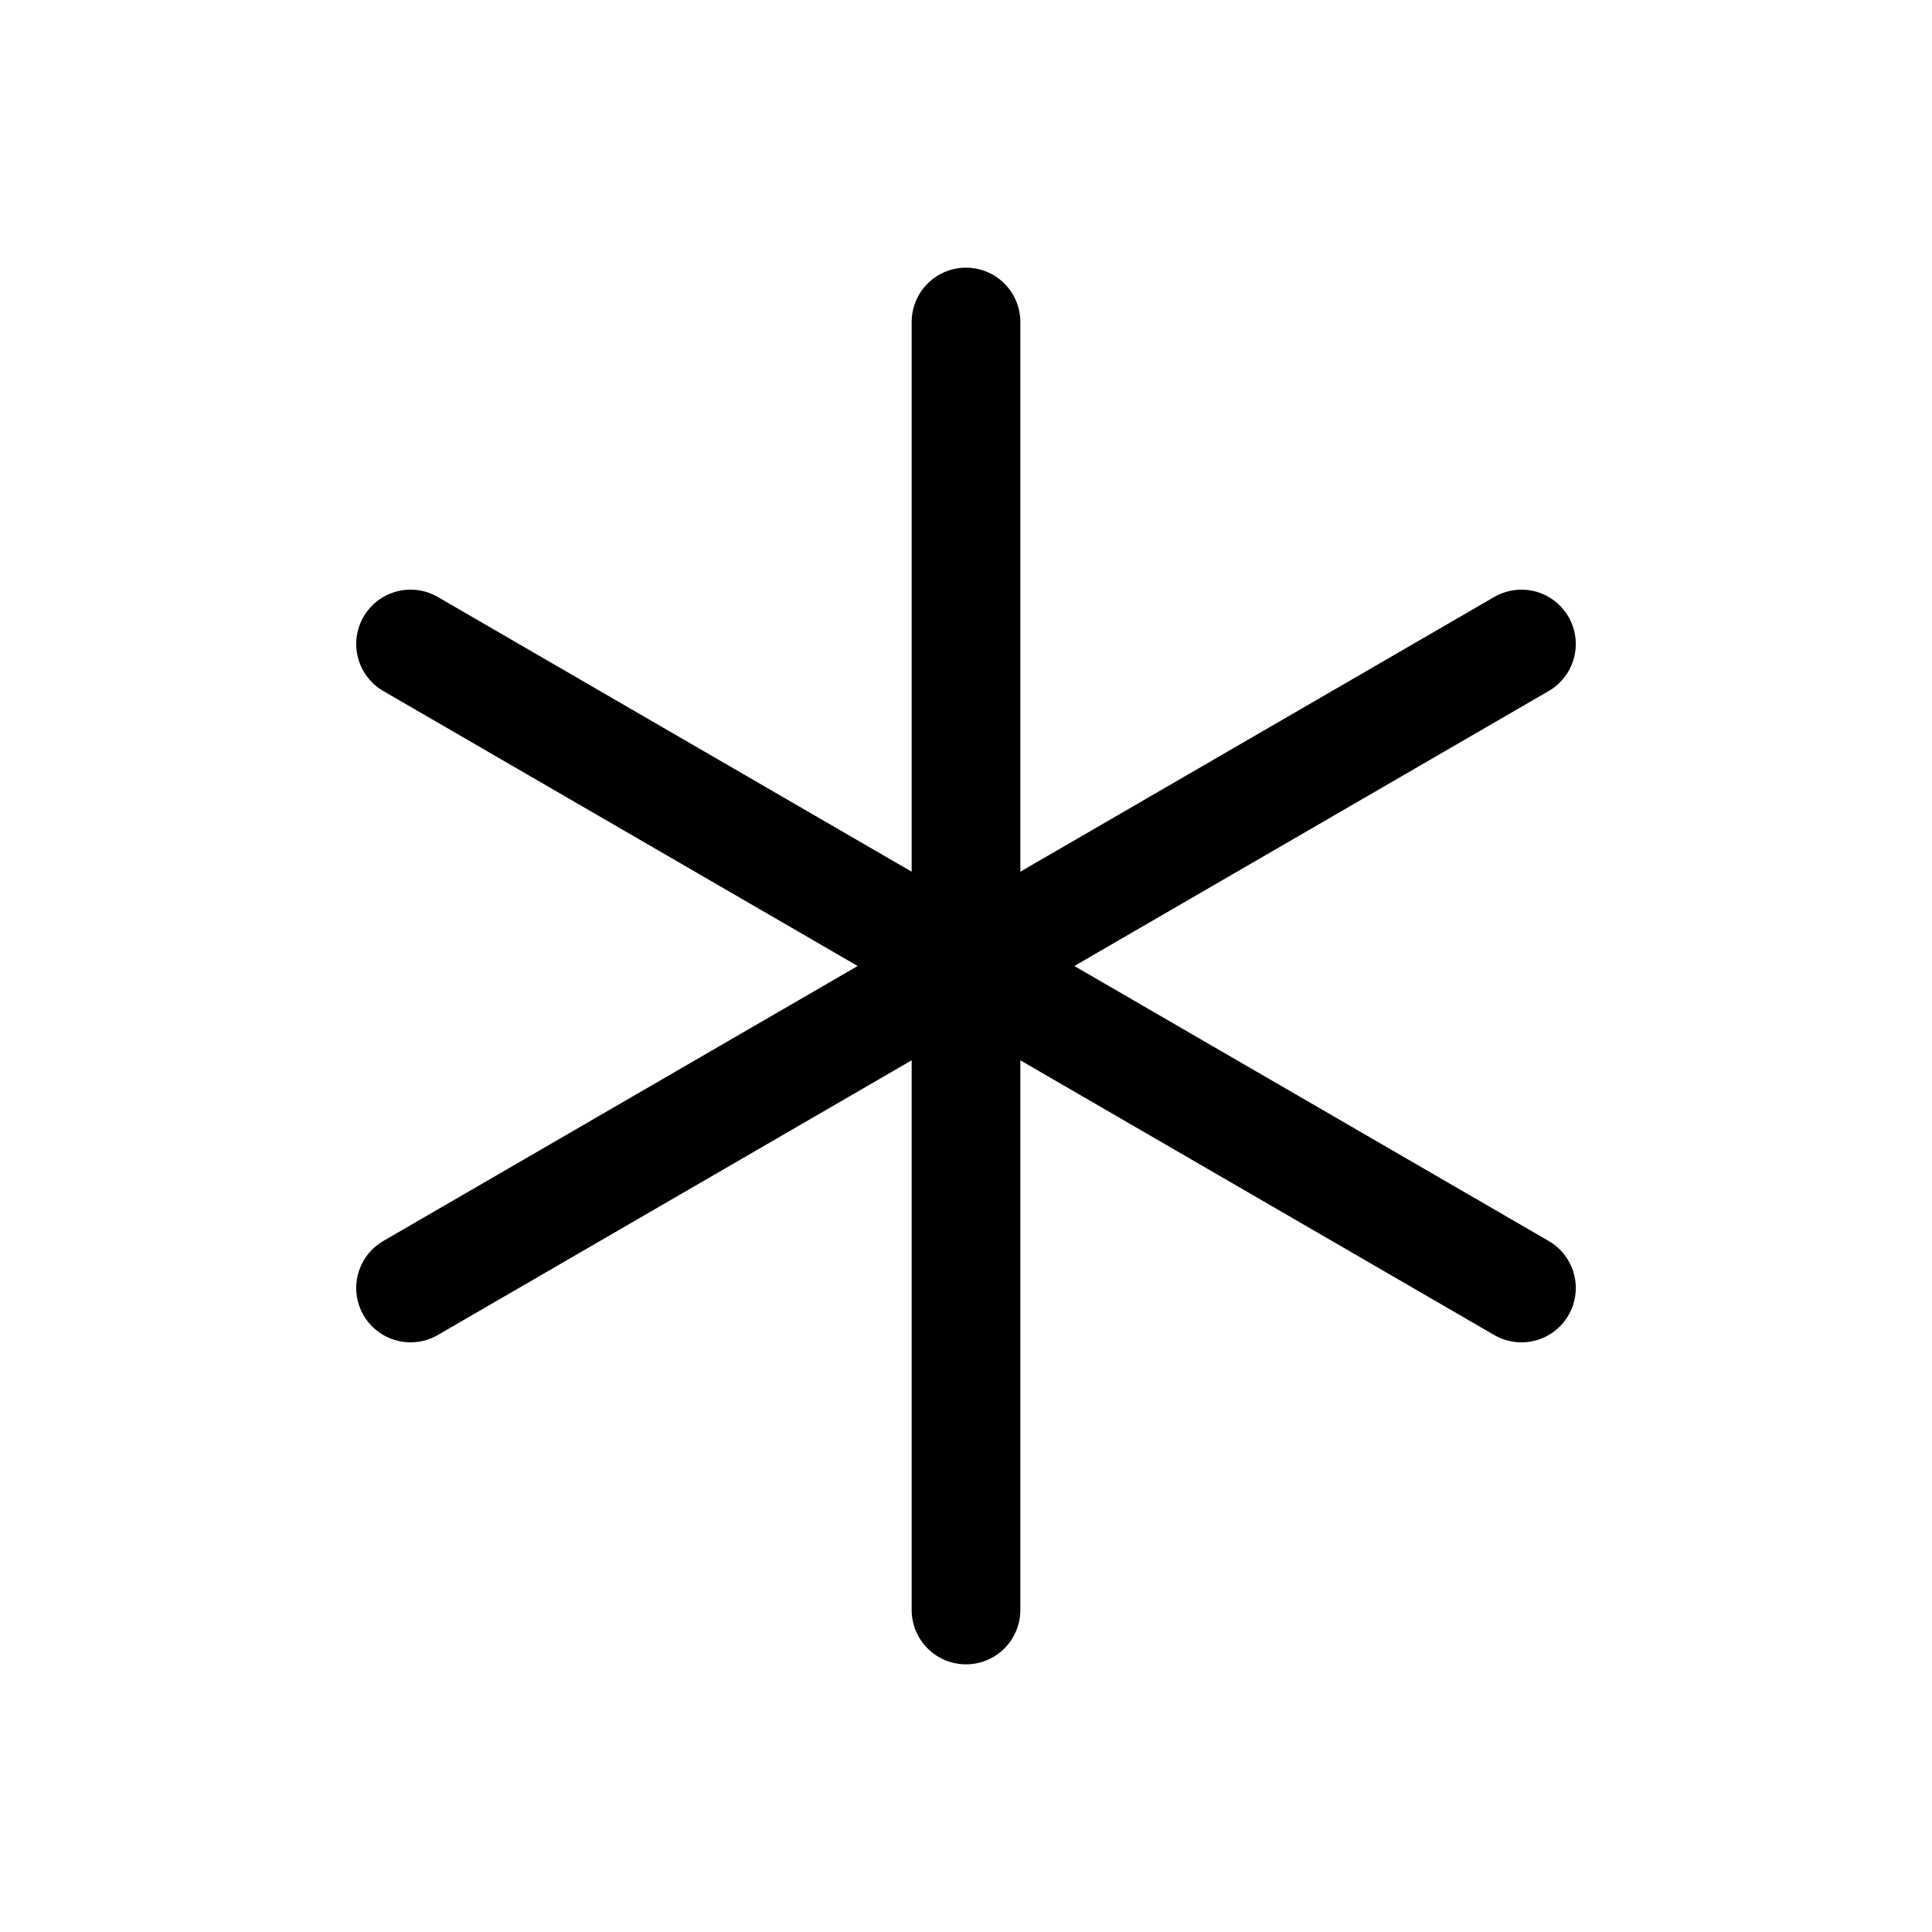
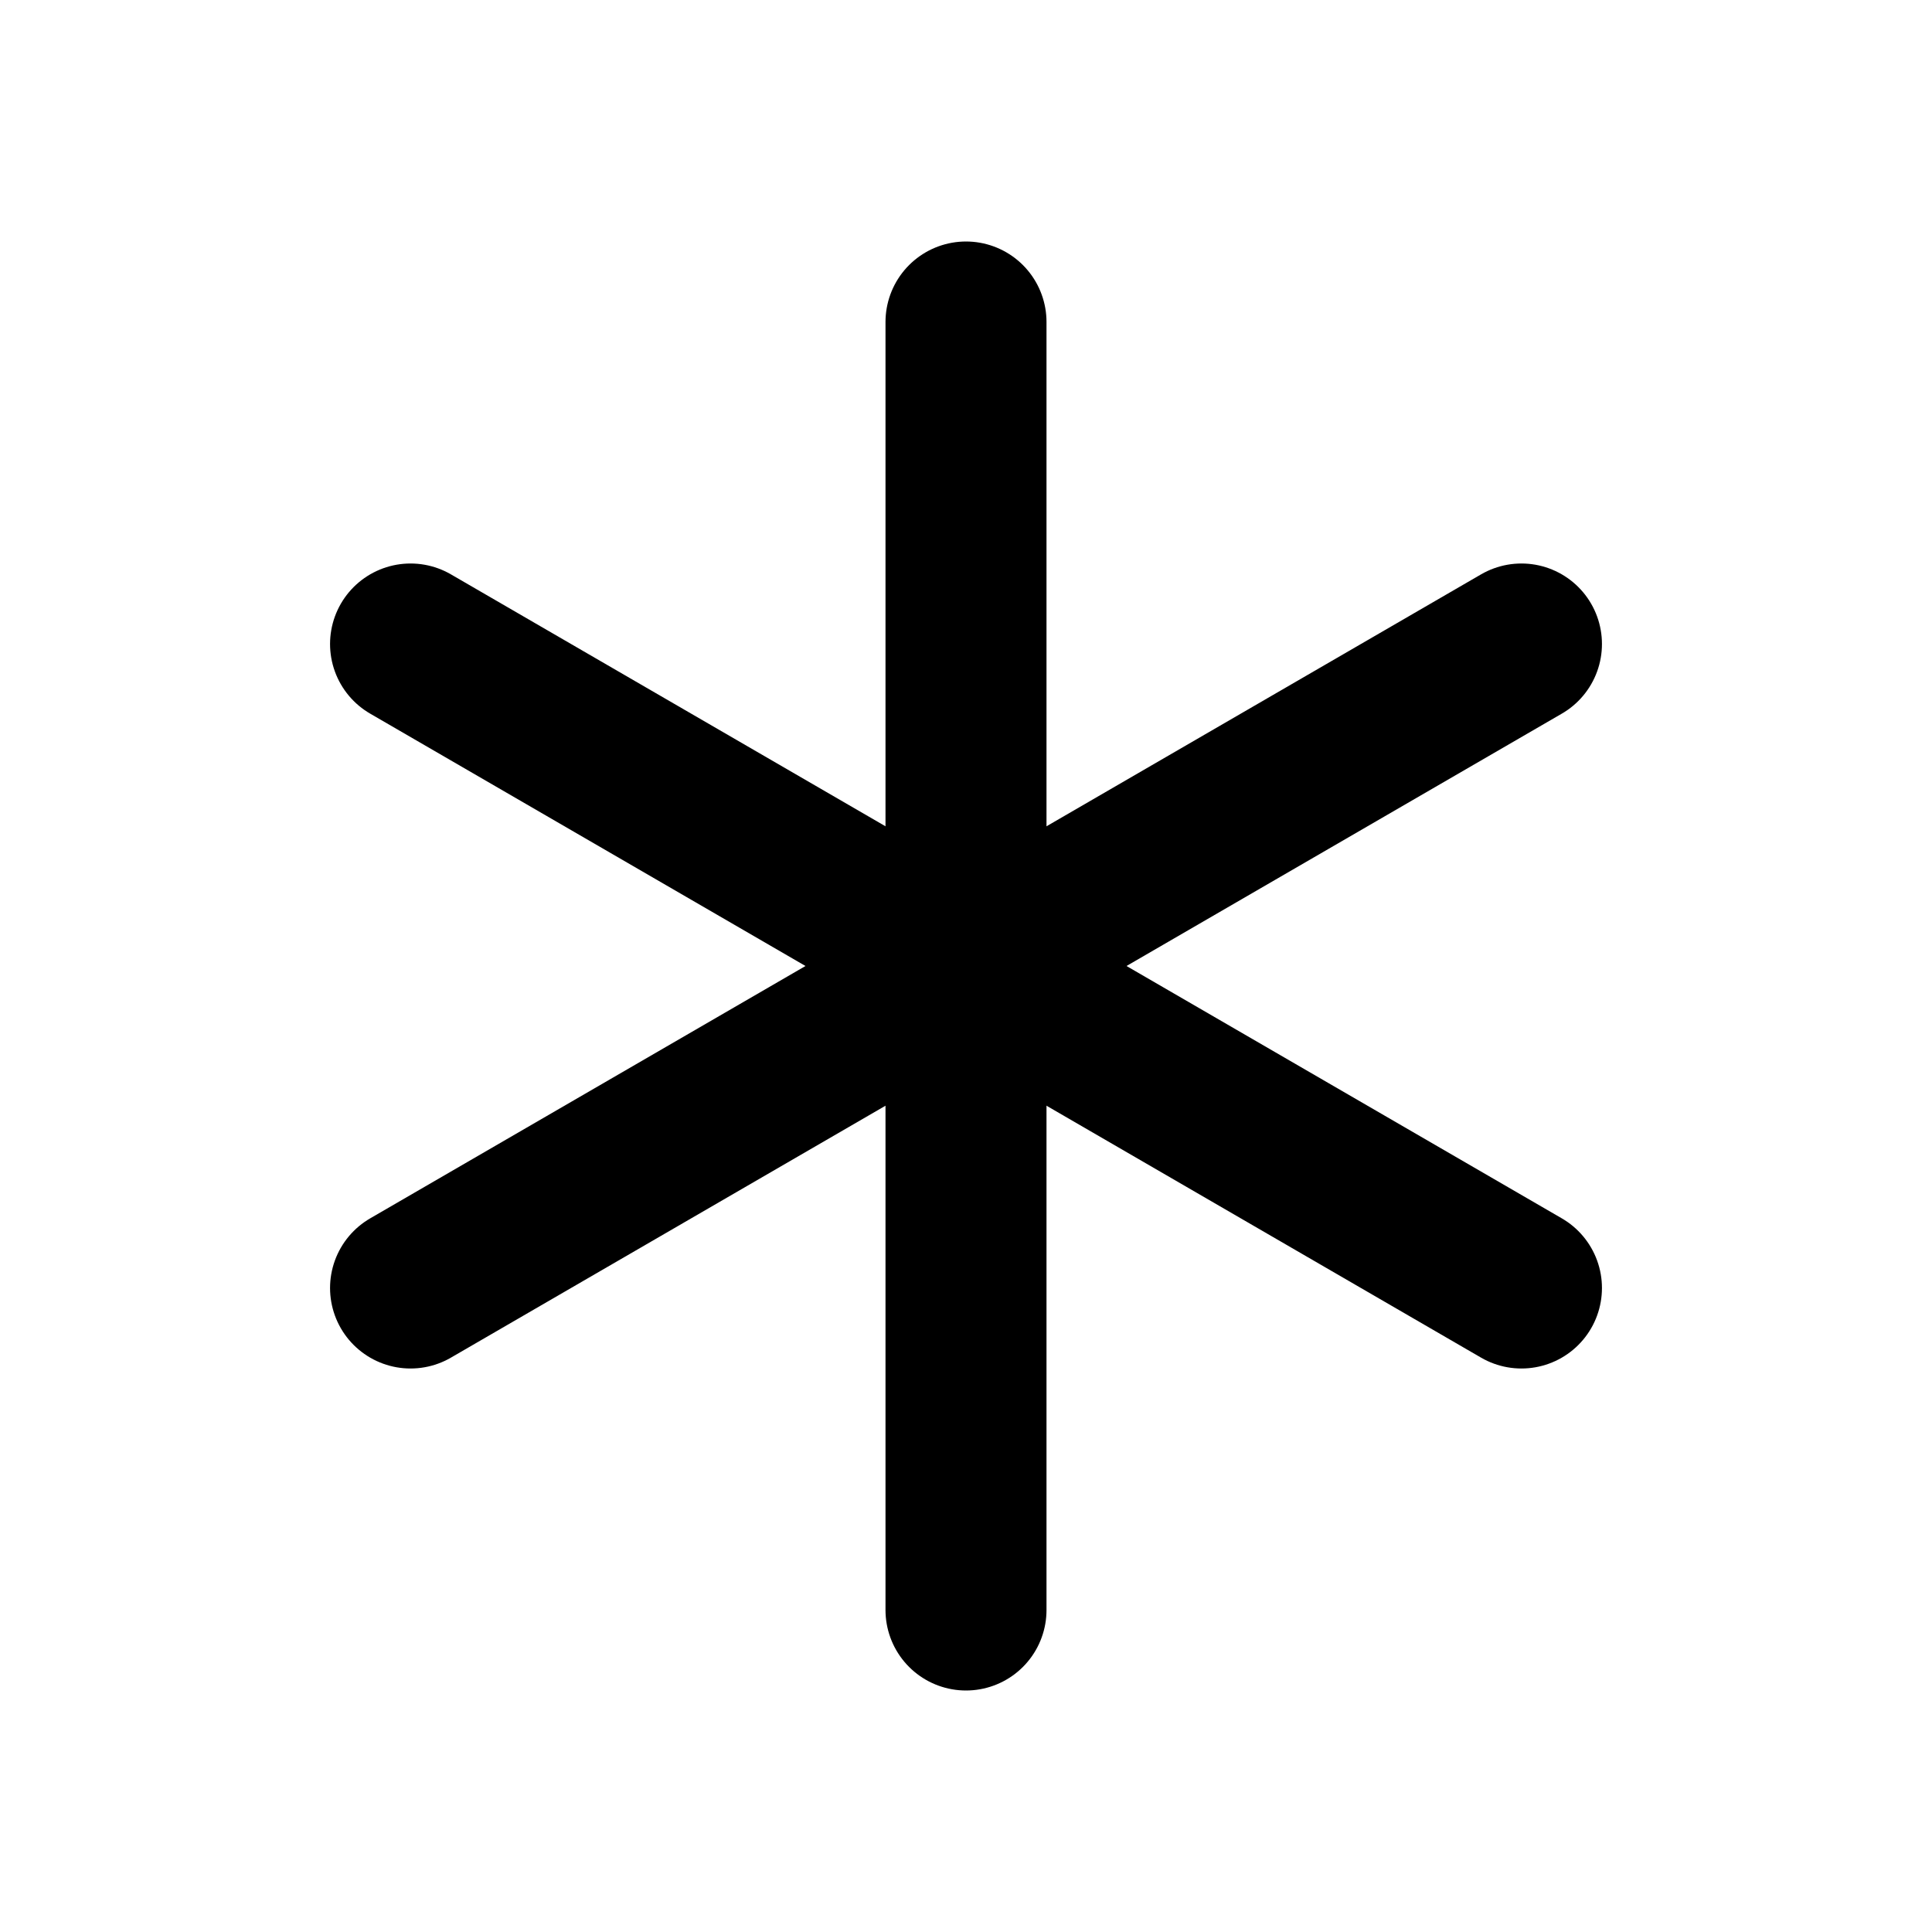
- <svg xmlns="http://www.w3.org/2000/svg" viewBox="0 0 24 24" fill="none" stroke="currentColor" stroke-width="1.35" stroke-linecap="round" stroke-linejoin="round">
+ <svg xmlns="http://www.w3.org/2000/svg" viewBox="0 0 24 24" fill="none" stroke="currentColor" stroke-width="2" stroke-linecap="round" stroke-linejoin="round">
  <line x1="12" y1="4" x2="12" y2="20" />
  <line x1="5.1" y1="8" x2="18.9" y2="16" />
  <line x1="5.1" y1="16" x2="18.9" y2="8" />
</svg>
